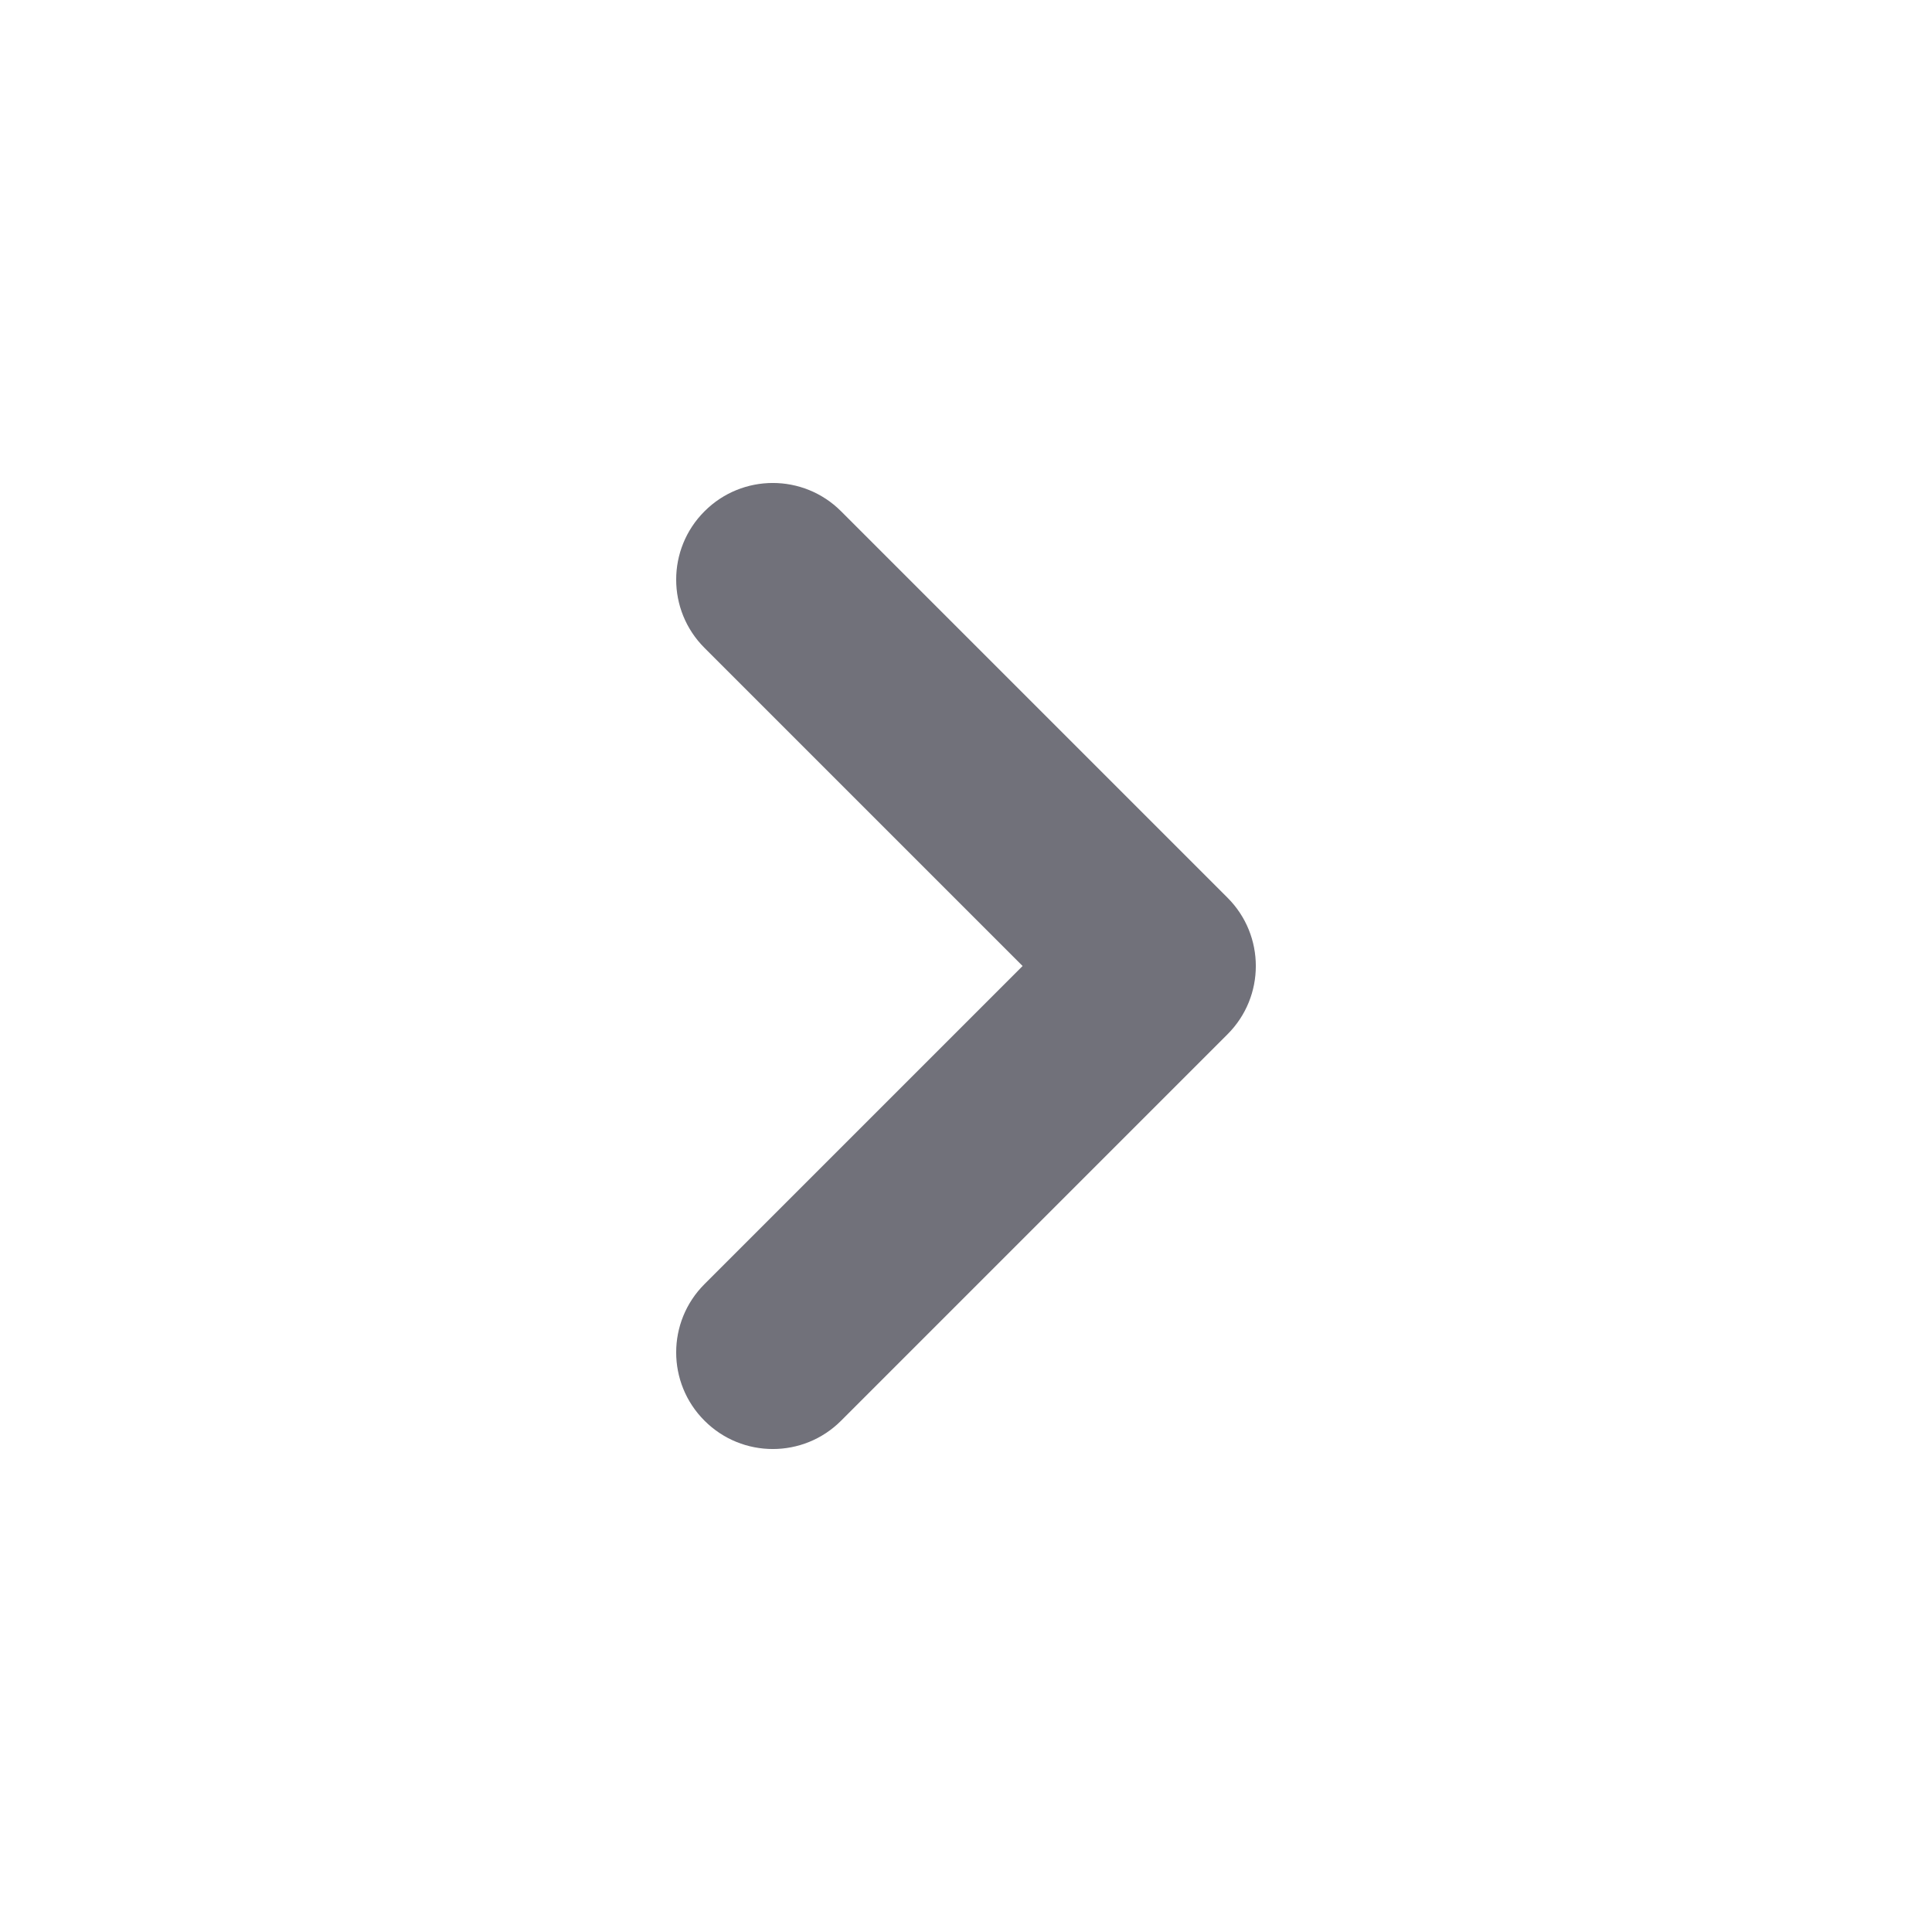
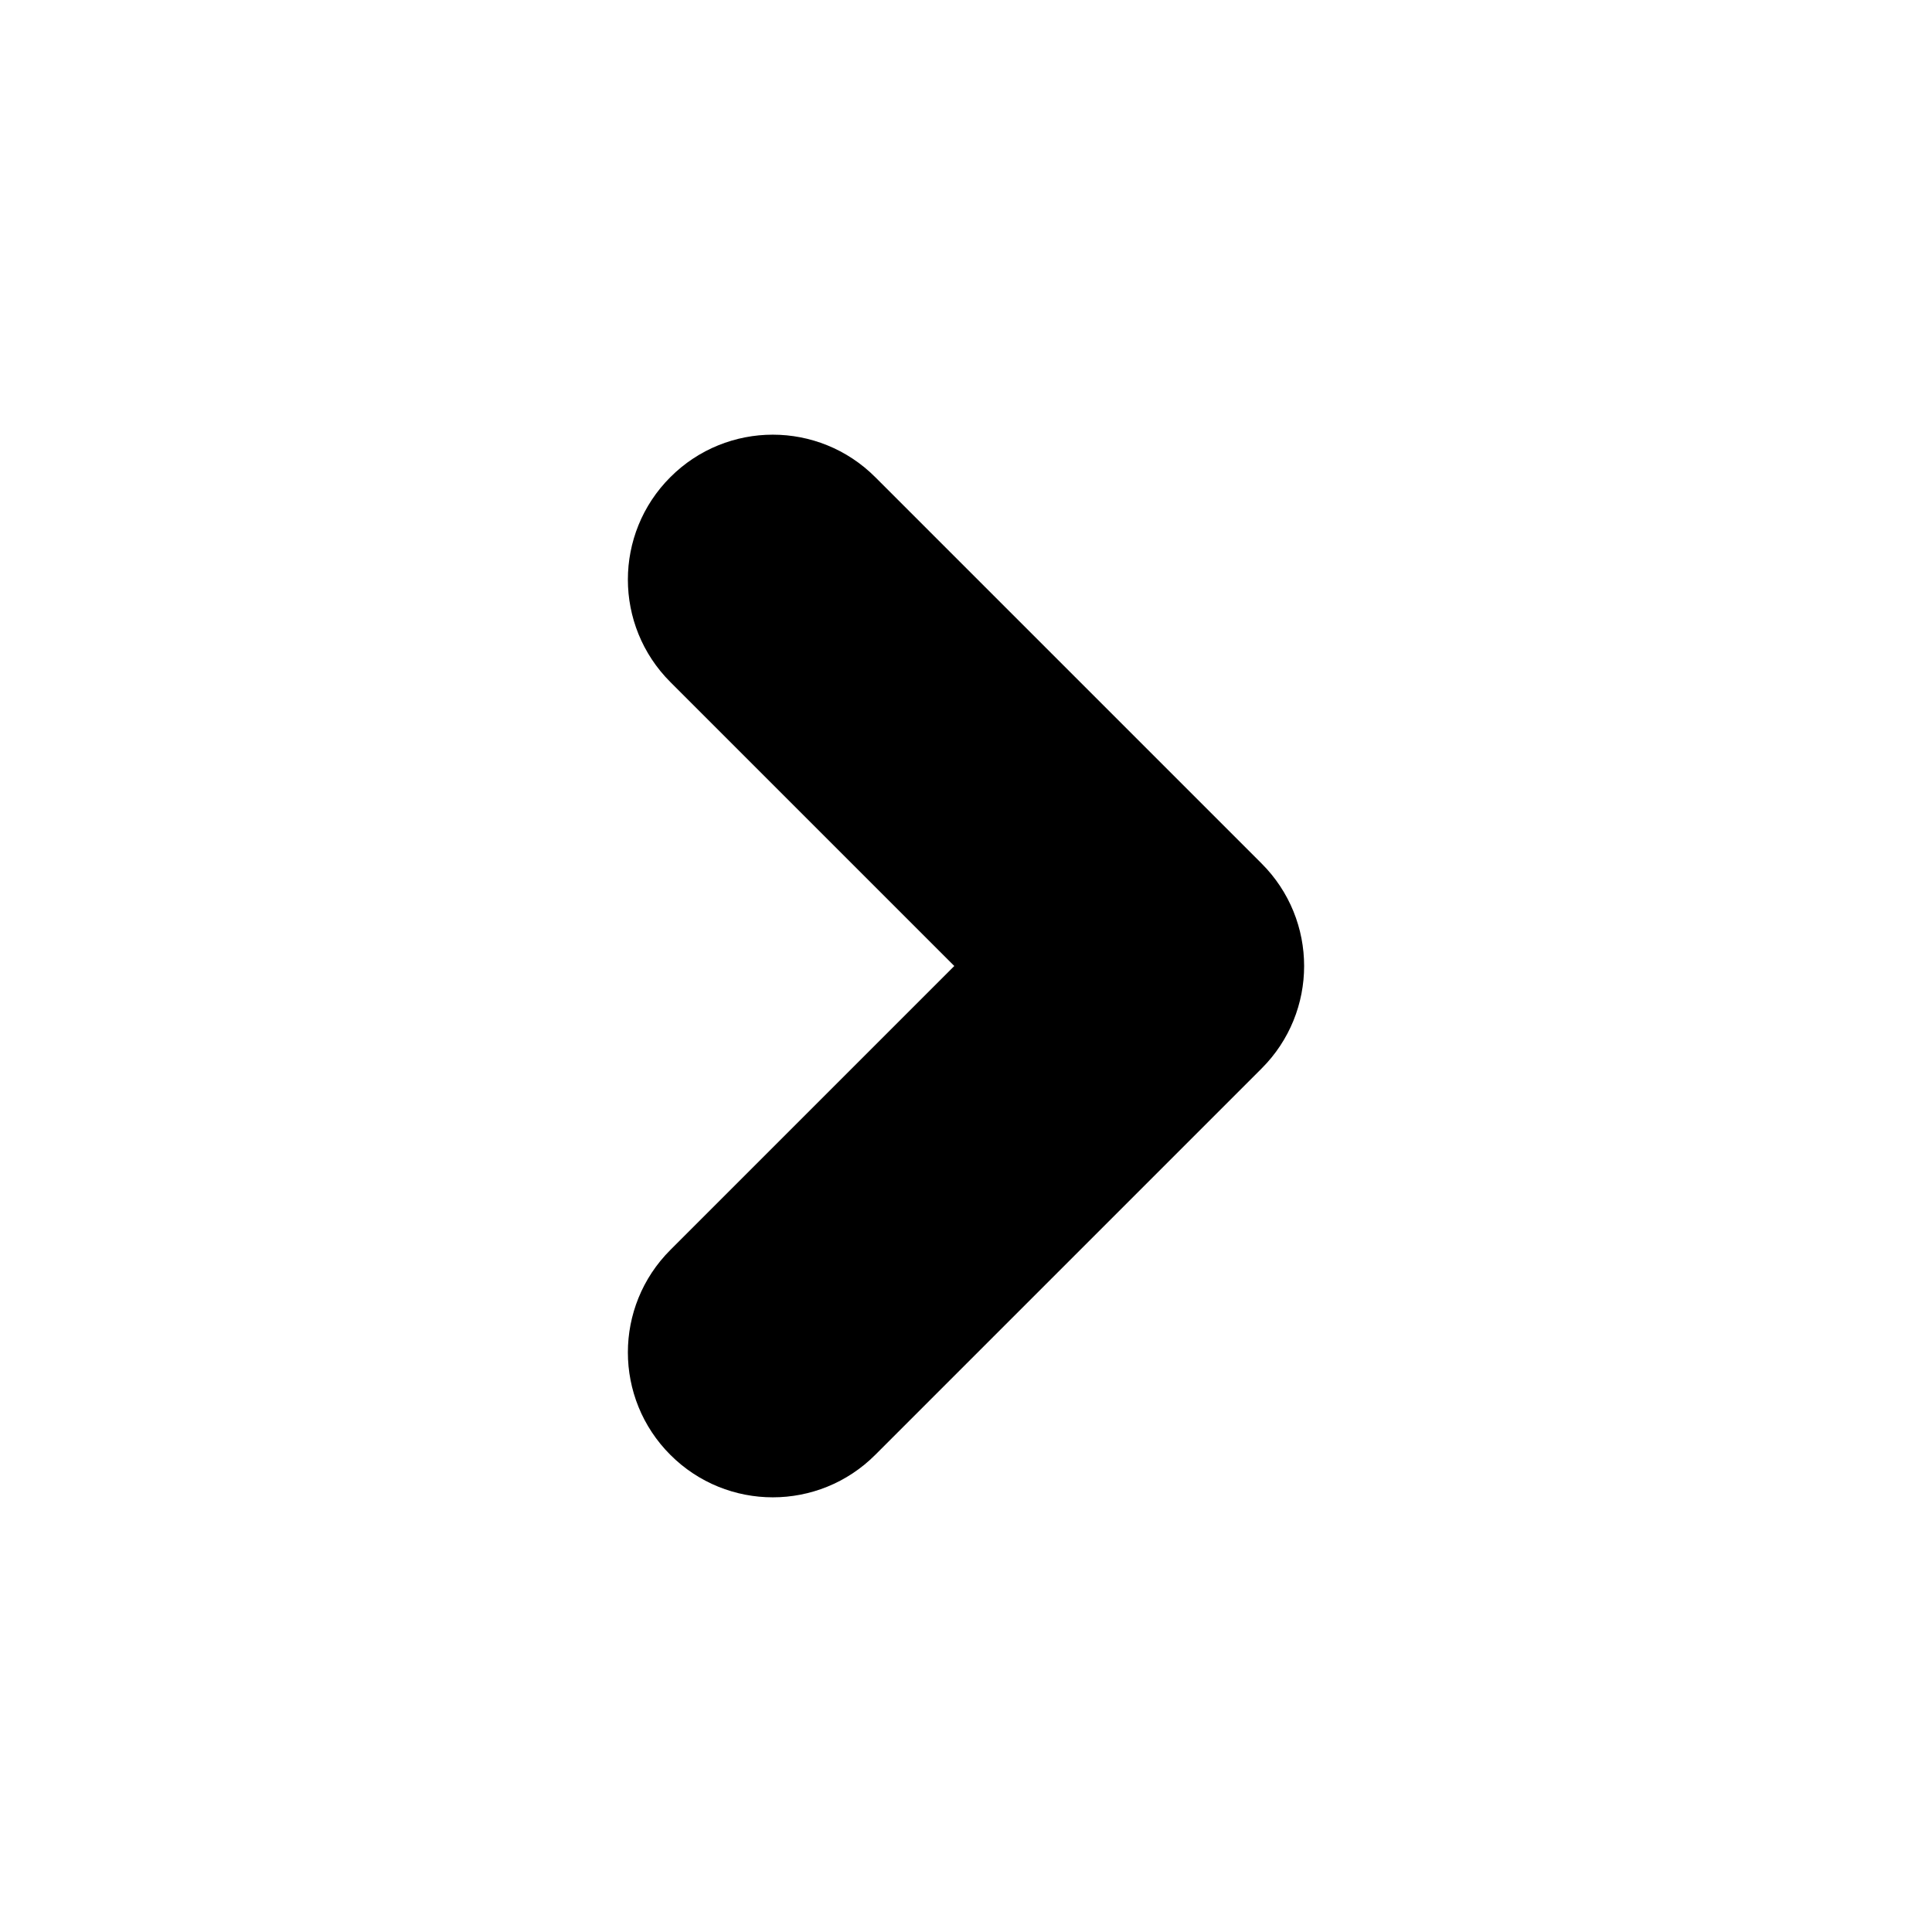
<svg xmlns="http://www.w3.org/2000/svg" width="20" height="20" viewBox="0 0 20 20" fill="none">
-   <path fill-rule="evenodd" clip-rule="evenodd" d="M7.293 14.707C6.902 14.317 6.902 13.683 7.293 13.293L10.586 10L7.293 6.707C6.902 6.317 6.902 5.683 7.293 5.293C7.683 4.902 8.317 4.902 8.707 5.293L12.707 9.293C13.098 9.683 13.098 10.317 12.707 10.707L8.707 14.707C8.317 15.098 7.683 15.098 7.293 14.707Z" fill="#71717A" />
+   <path fill-rule="evenodd" clip-rule="evenodd" d="M7.293 14.707C6.902 14.317 6.902 13.683 7.293 13.293L10.586 10L7.293 6.707C6.902 6.317 6.902 5.683 7.293 5.293C7.683 4.902 8.317 4.902 8.707 5.293L12.707 9.293C13.098 9.683 13.098 10.317 12.707 10.707L8.707 14.707C8.317 15.098 7.683 15.098 7.293 14.707Z" stroke="currentColor" fill="currentColor" />
</svg>
